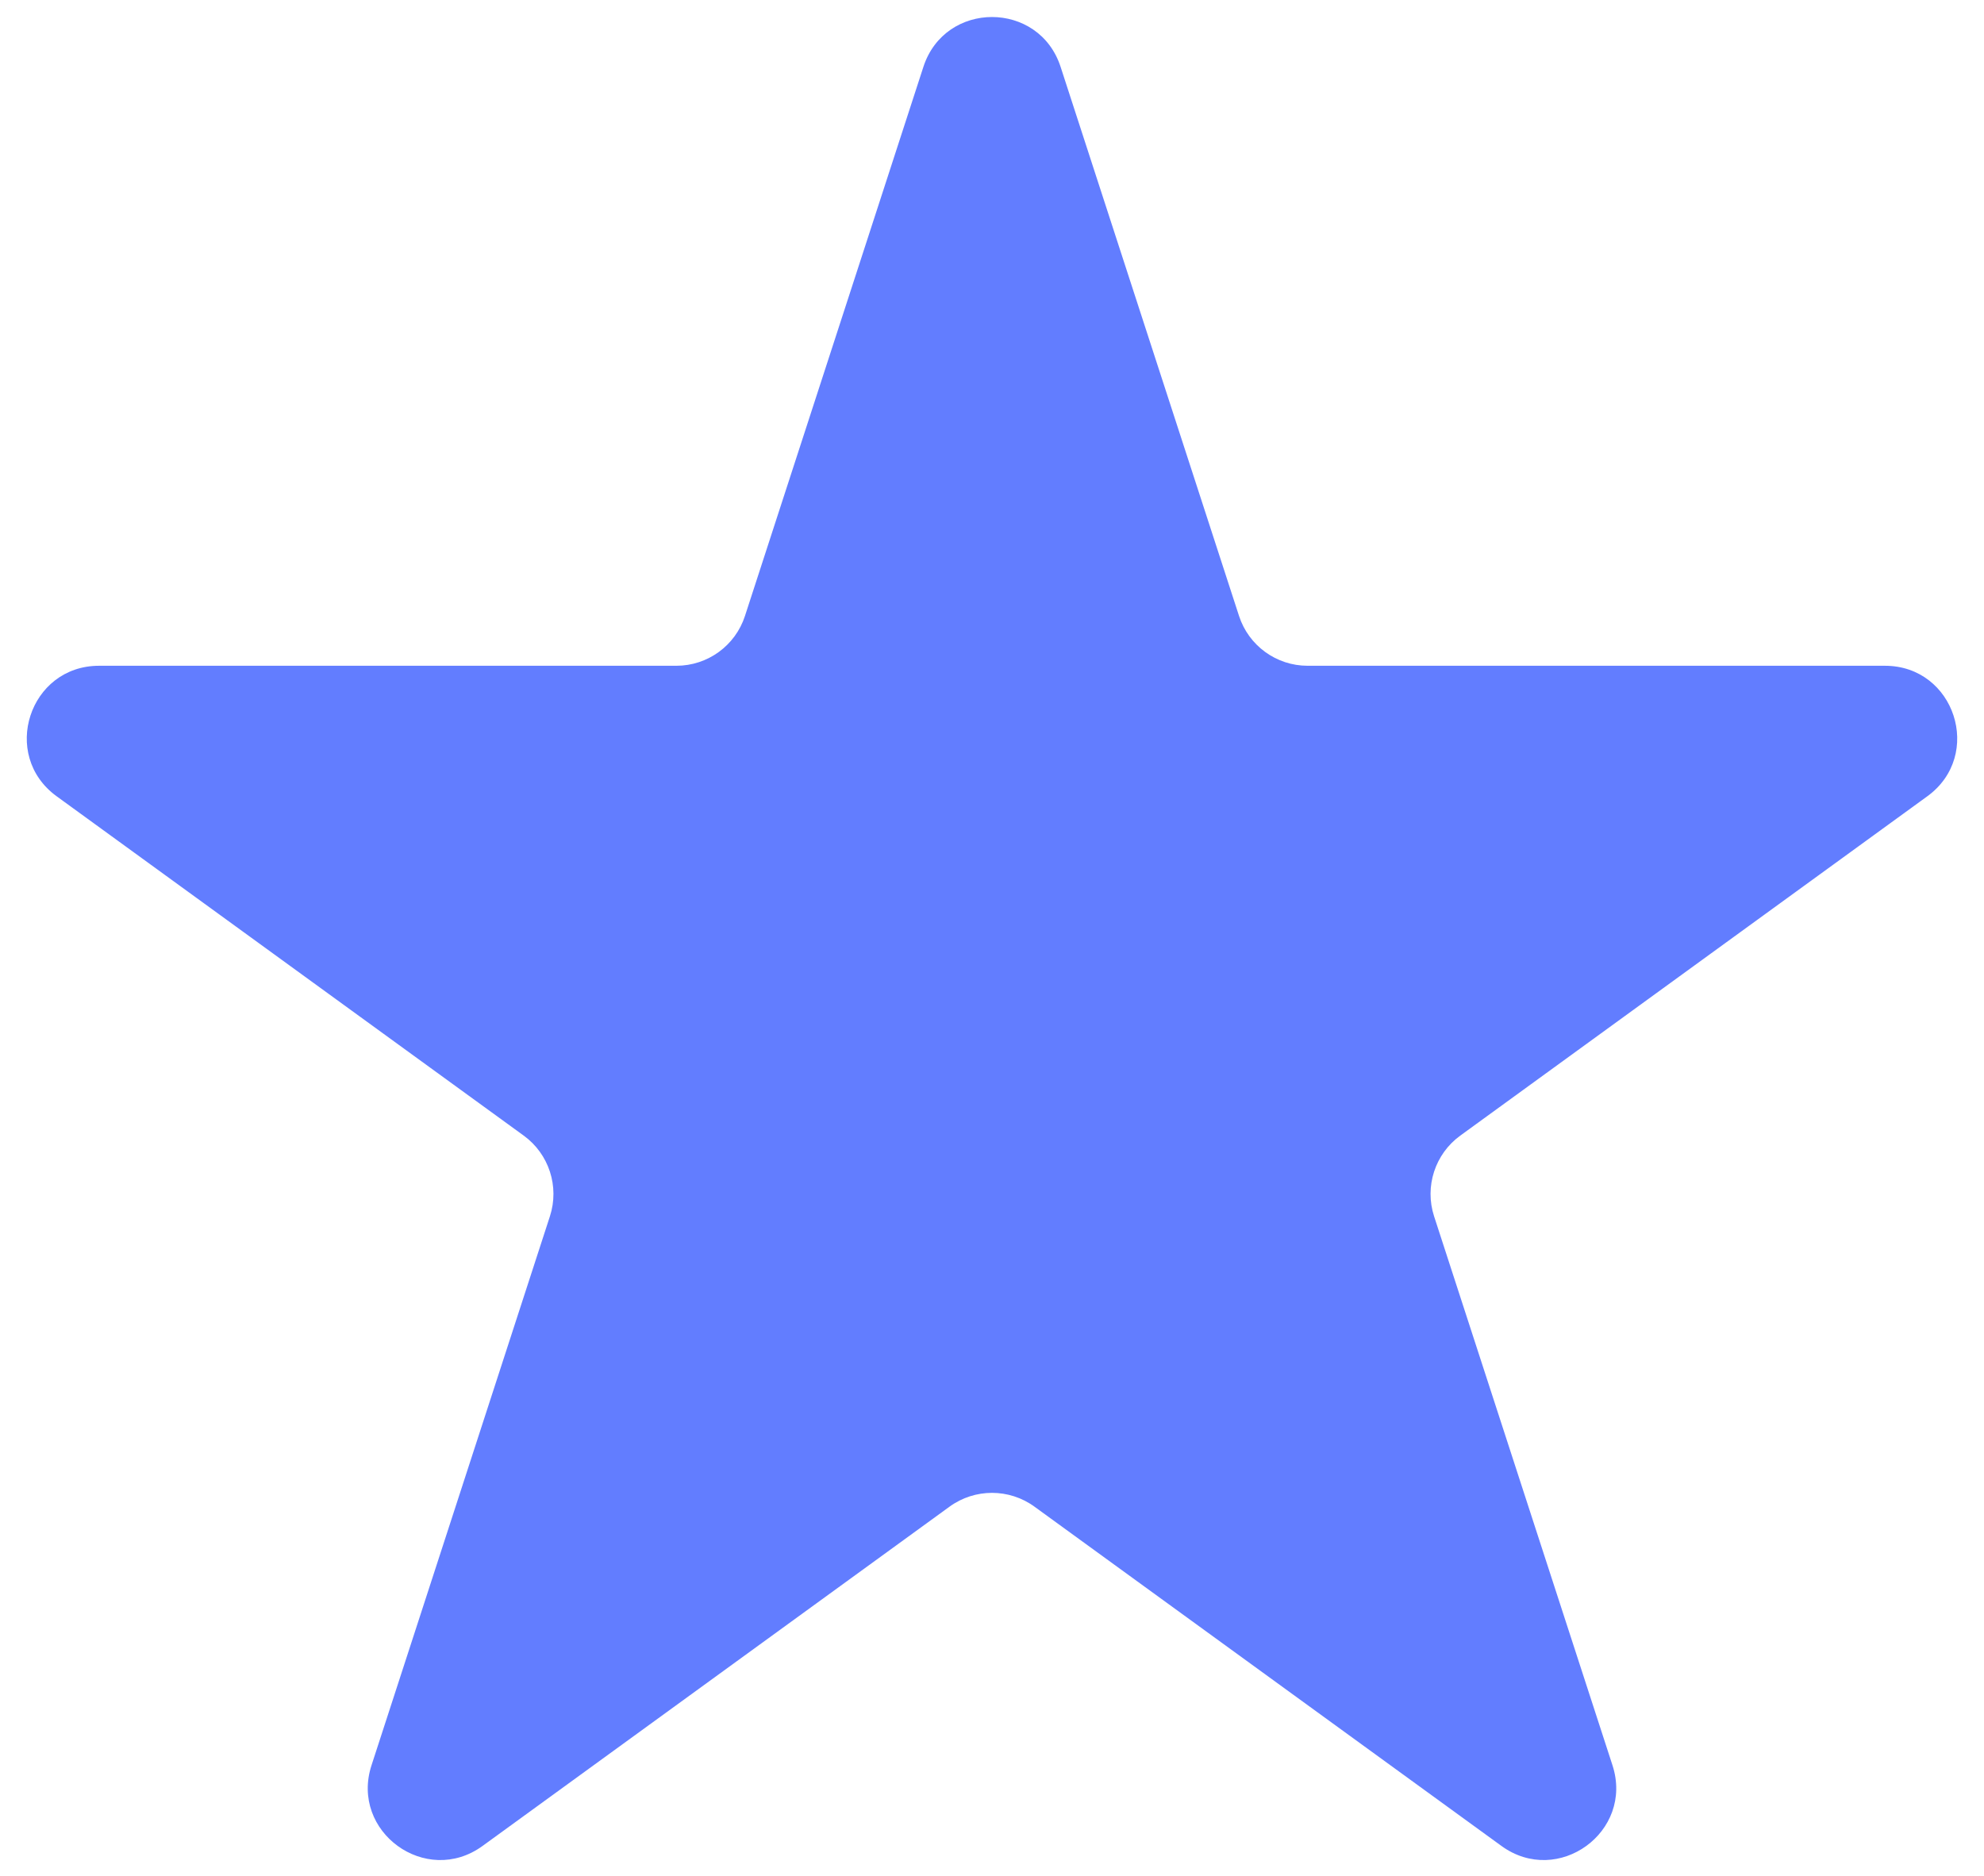
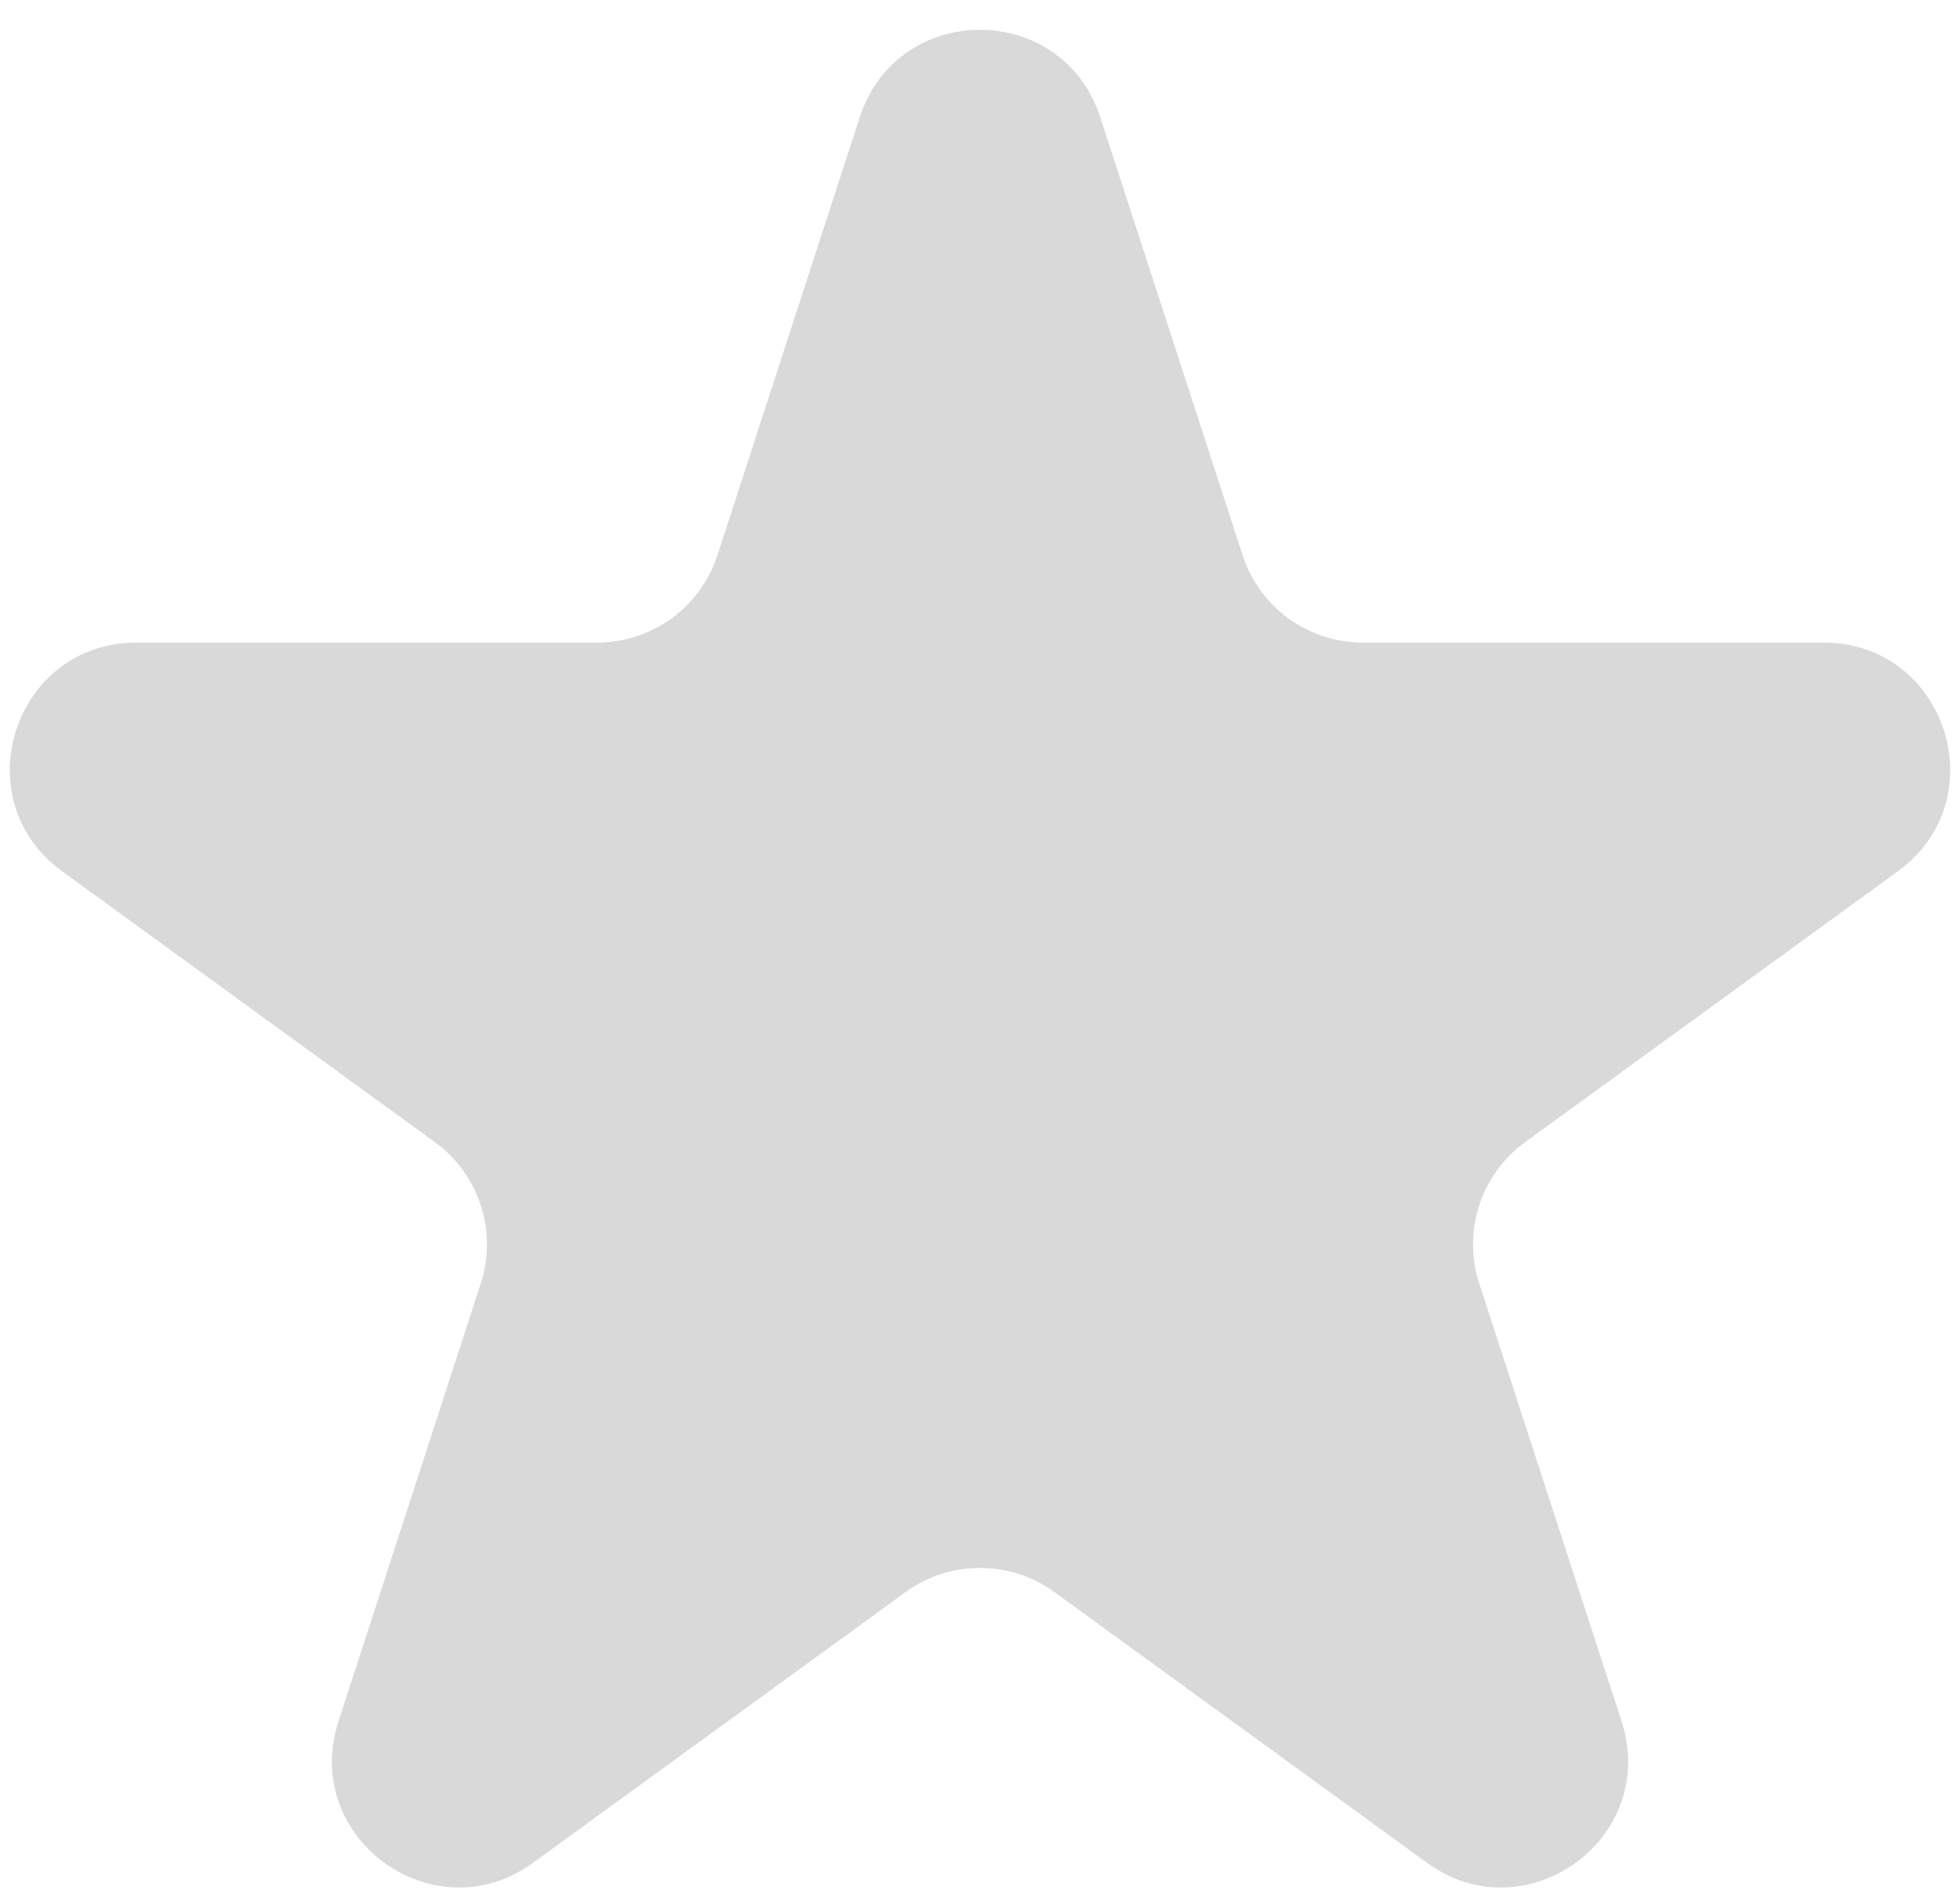
- <svg xmlns="http://www.w3.org/2000/svg" width="55" height="52" viewBox="0 0 55 52" fill="none">
-   <path d="M25.598 1.854C26.197 0.011 28.803 0.011 29.402 1.854L34.348 17.075C34.615 17.899 35.383 18.457 36.25 18.457H52.254C54.191 18.457 54.997 20.936 53.429 22.075L40.482 31.482C39.781 31.991 39.488 32.894 39.755 33.718L44.701 48.939C45.3 50.782 43.191 52.314 41.623 51.175L28.676 41.768C27.975 41.259 27.025 41.259 26.324 41.768L13.377 51.175C11.809 52.314 9.7 50.782 10.299 48.939L15.245 33.718C15.512 32.894 15.219 31.991 14.518 31.482L1.57 22.075C0.003 20.936 0.809 18.457 2.746 18.457H18.75C19.617 18.457 20.385 17.899 20.652 17.075L25.598 1.854Z" fill="#627DFF" />
+ <svg xmlns="http://www.w3.org/2000/svg" width="31" height="30" viewBox="0 0 31 30" fill="none">
+   <path d="M13.598 1.854C14.197 0.011 16.803 0.011 17.402 1.854L19.654 8.783C19.921 9.607 20.689 10.165 21.556 10.165H28.841C30.779 10.165 31.584 12.644 30.017 13.783L24.123 18.066C23.422 18.575 23.128 19.478 23.396 20.302L25.648 27.231C26.246 29.073 24.137 30.606 22.57 29.467L16.676 25.184C15.975 24.675 15.025 24.675 14.324 25.184L8.43 29.467C6.863 30.606 4.754 29.073 5.353 27.231L7.604 20.302C7.872 19.478 7.578 18.575 6.877 18.066L0.983 13.783C-0.584 12.644 0.221 10.165 2.159 10.165H9.444C10.311 10.165 11.079 9.607 11.347 8.783L13.598 1.854Z" fill="#D9D9D9" />
</svg>
